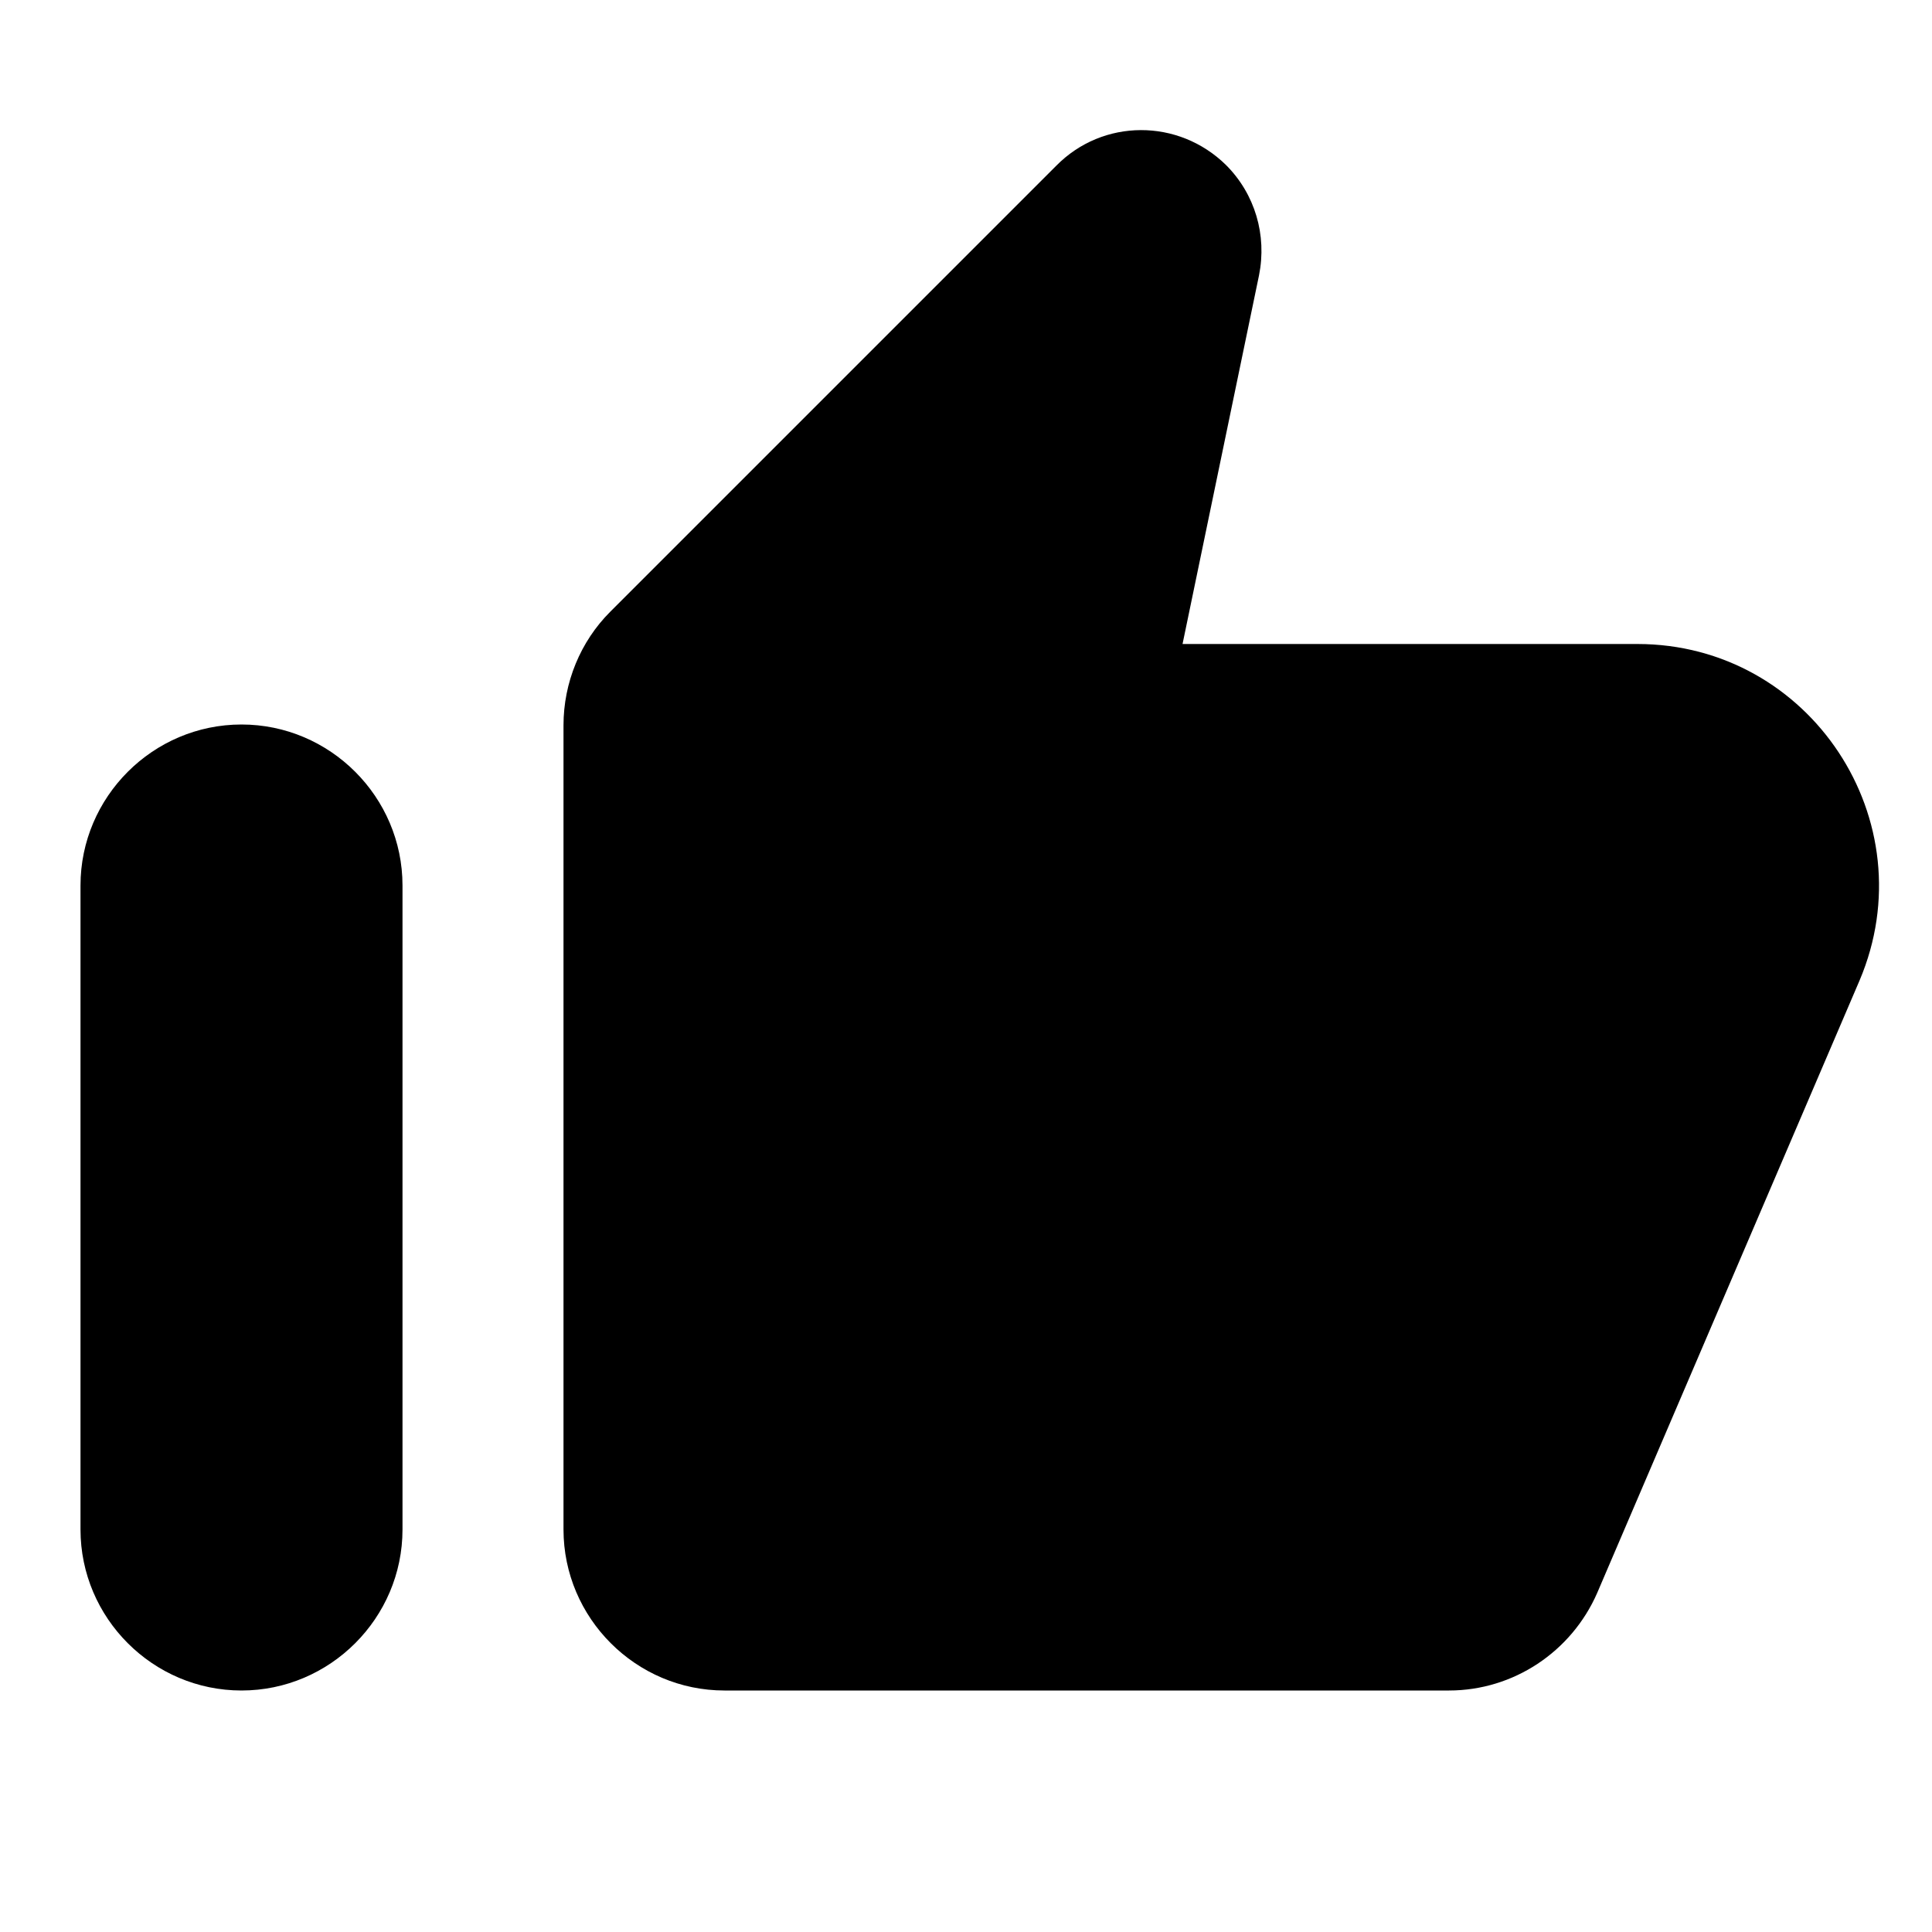
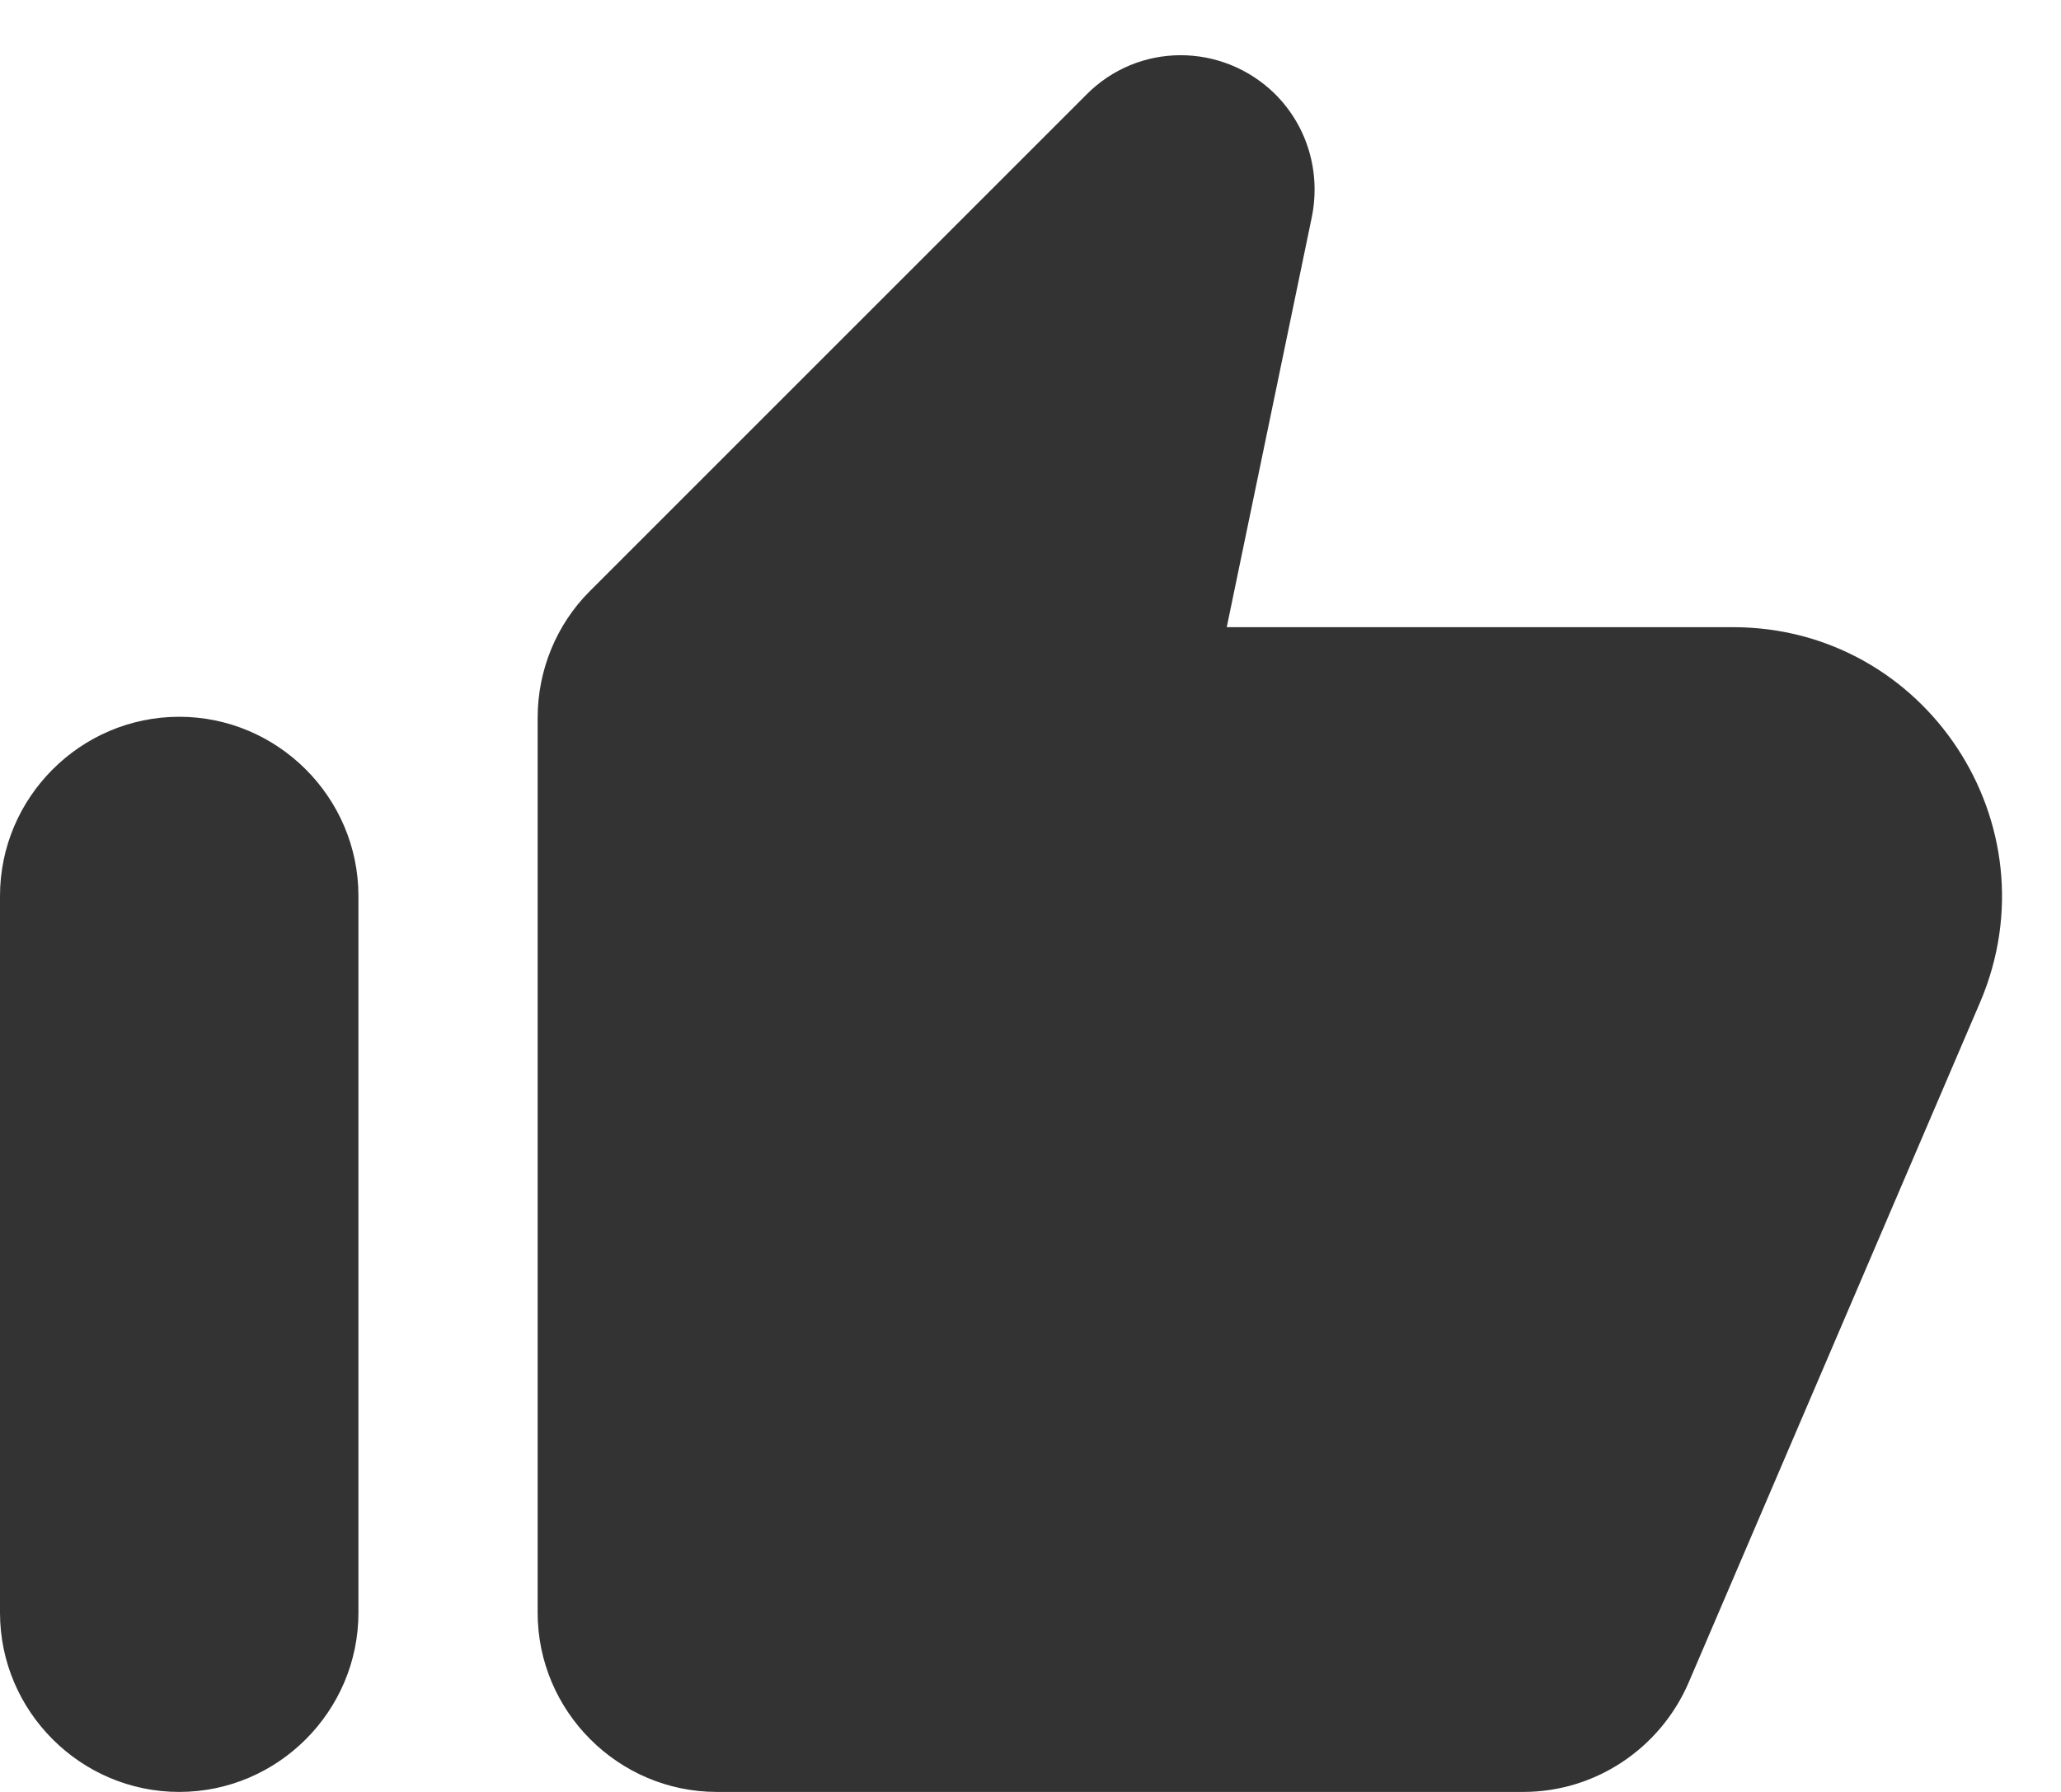
- <svg xmlns="http://www.w3.org/2000/svg" width="24" height="24" viewBox="0 0 24 24">
-   <path fill="none" d="M0 0h24v24H0V0zm0 0h24v24H0V0z" />
-   <path d="M13.12 2.06L7.58 7.6c-.37.37-.58.88-.58 1.41V19c0 1.1.9 2 2 2h9c.8 0 1.52-.48 1.84-1.21l3.26-7.61C23.94 10.2 22.49 8 20.34 8h-5.65l.95-4.58c.1-.5-.05-1.01-.41-1.37-.59-.58-1.53-.58-2.11.01zM3 21c1.1 0 2-.9 2-2v-8c0-1.1-.9-2-2-2s-2 .9-2 2v8c0 1.1.9 2 2 2z" />
+ <svg xmlns="http://www.w3.org/2000/svg" width="23px" height="20px" viewBox="0 0 23 20" version="1.1">
+   <defs />
+   <g id="Page-1" stroke="none" stroke-width="1" fill="none" fill-rule="evenodd">
+     <g id="thumb_up" transform="translate(-1, -1)" fill-rule="nonzero" fill="#333333">
+       <path d="M13.12,2.06 L7.58,7.6 C7.21,7.97 7,8.48 7,9.01 L7,19 C7,20.1 7.9,21 9,21 L18,21 C18.8,21 19.52,20.52 19.84,19.79 L23.1,12.18 C23.94,10.2 22.49,8 20.34,8 L14.69,8 L15.64,3.42 C15.74,2.92 15.59,2.41 15.23,2.05 C14.64,1.47 13.7,1.47 13.12,2.06 L13.12,2.06 Z M3,21 C4.1,21 5,20.1 5,19 L5,11 C5,9.9 4.1,9 3,9 C1.9,9 1,9.9 1,11 L1,19 C1,20.1 1.9,21 3,21 Z" id="Shape" />
+     </g>
+   </g>
</svg>
